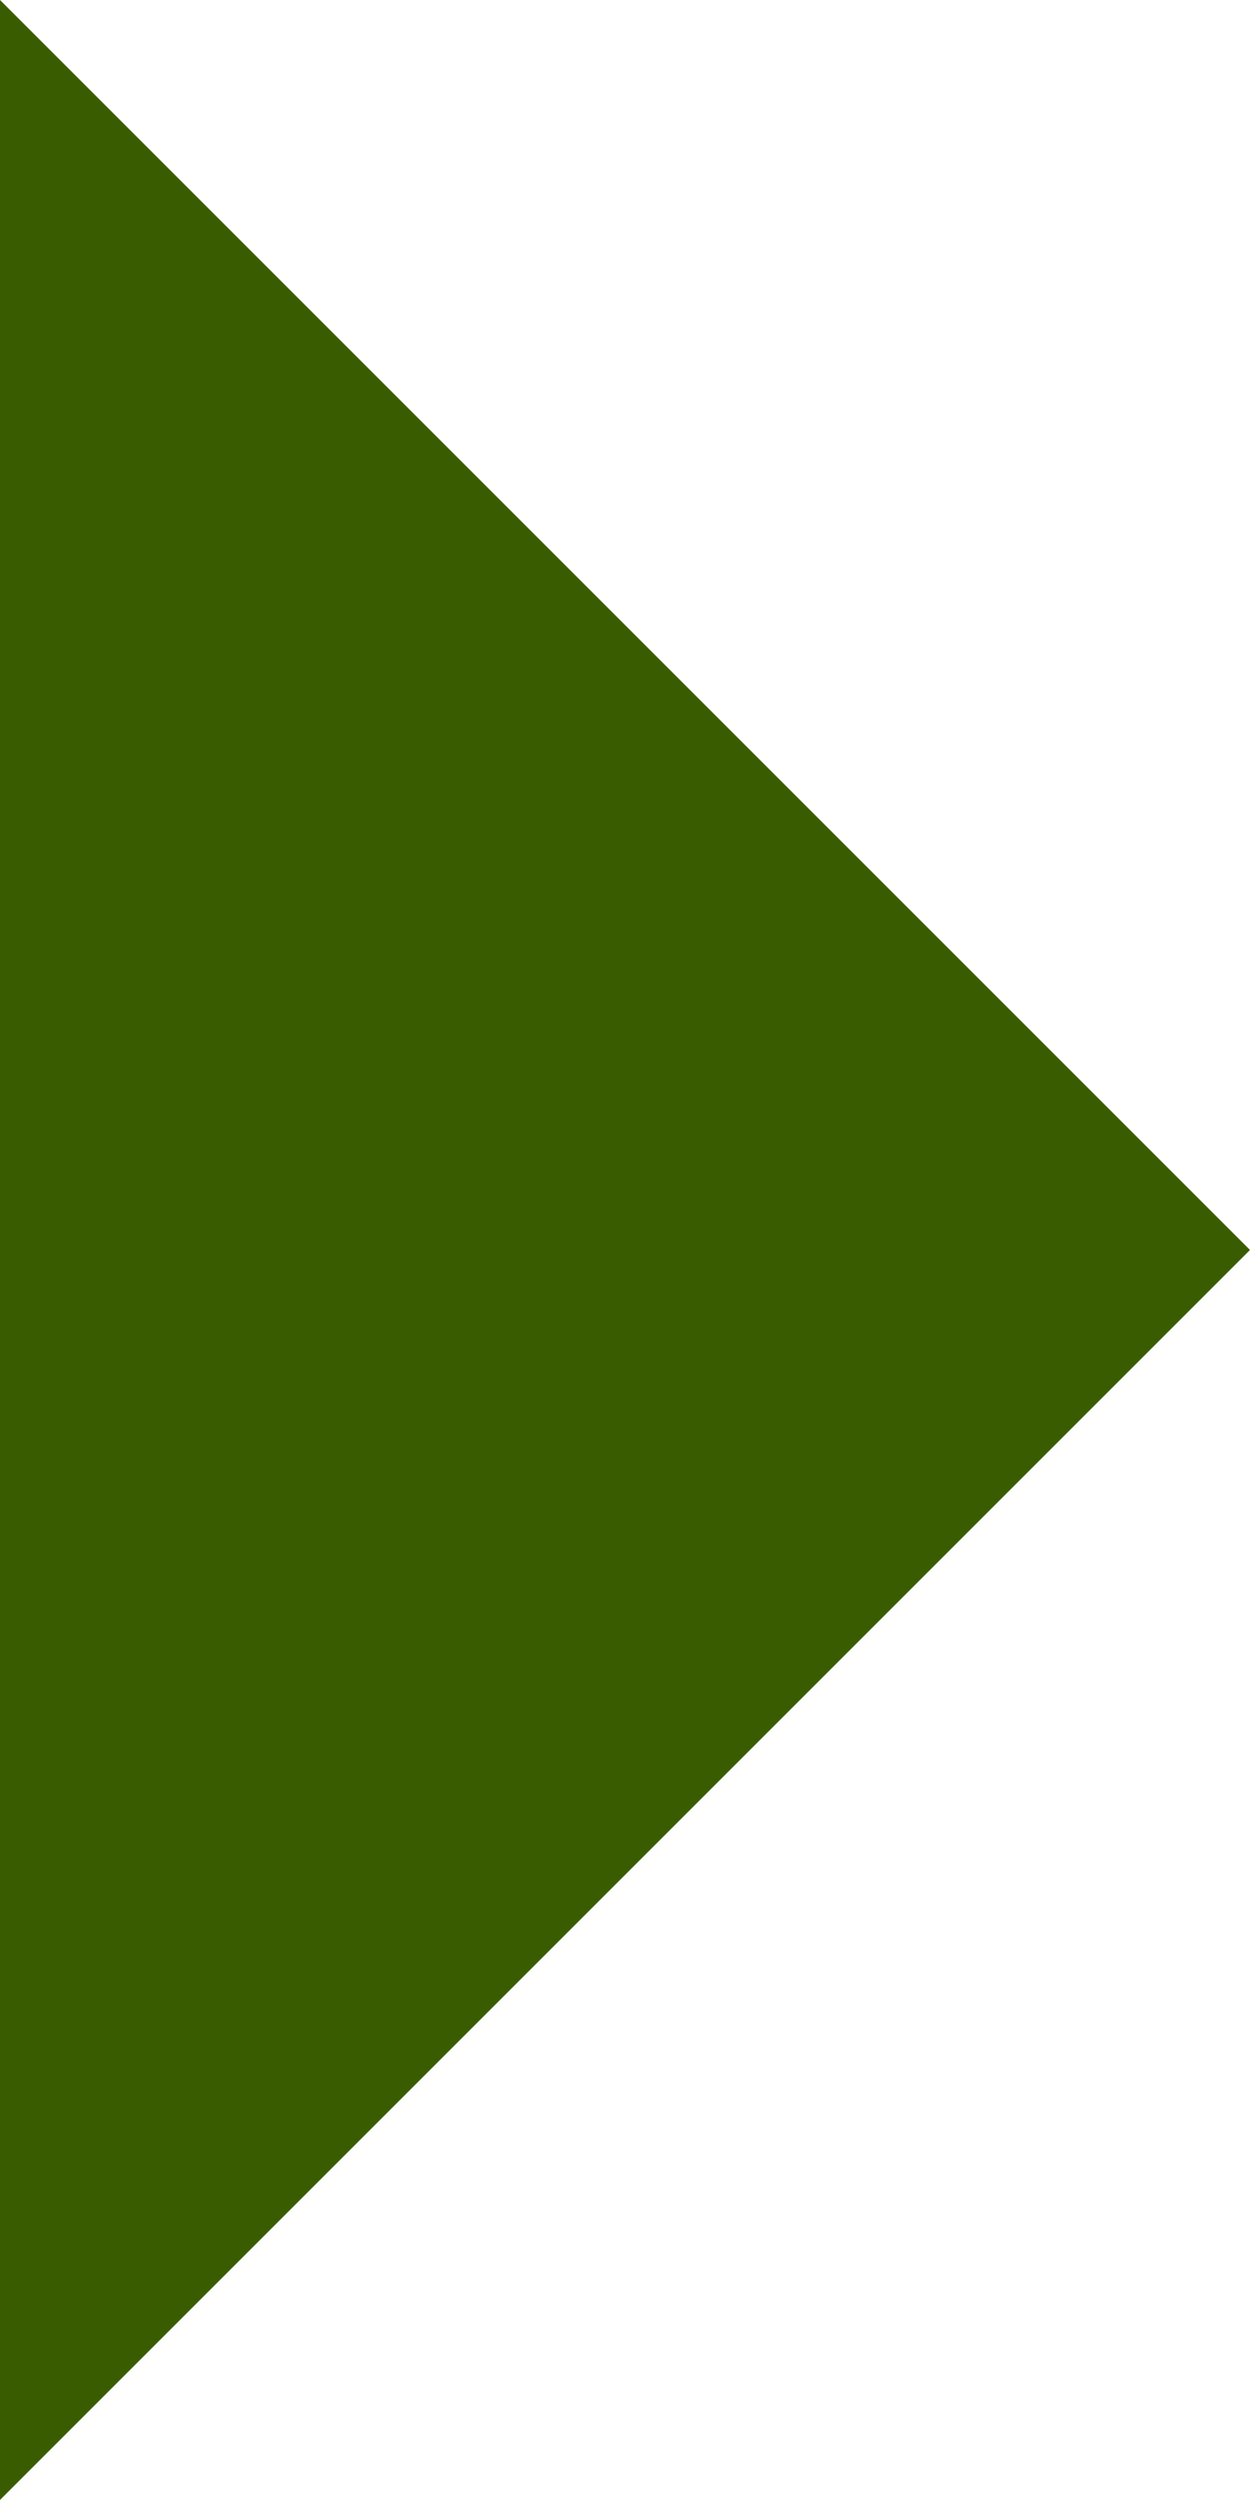
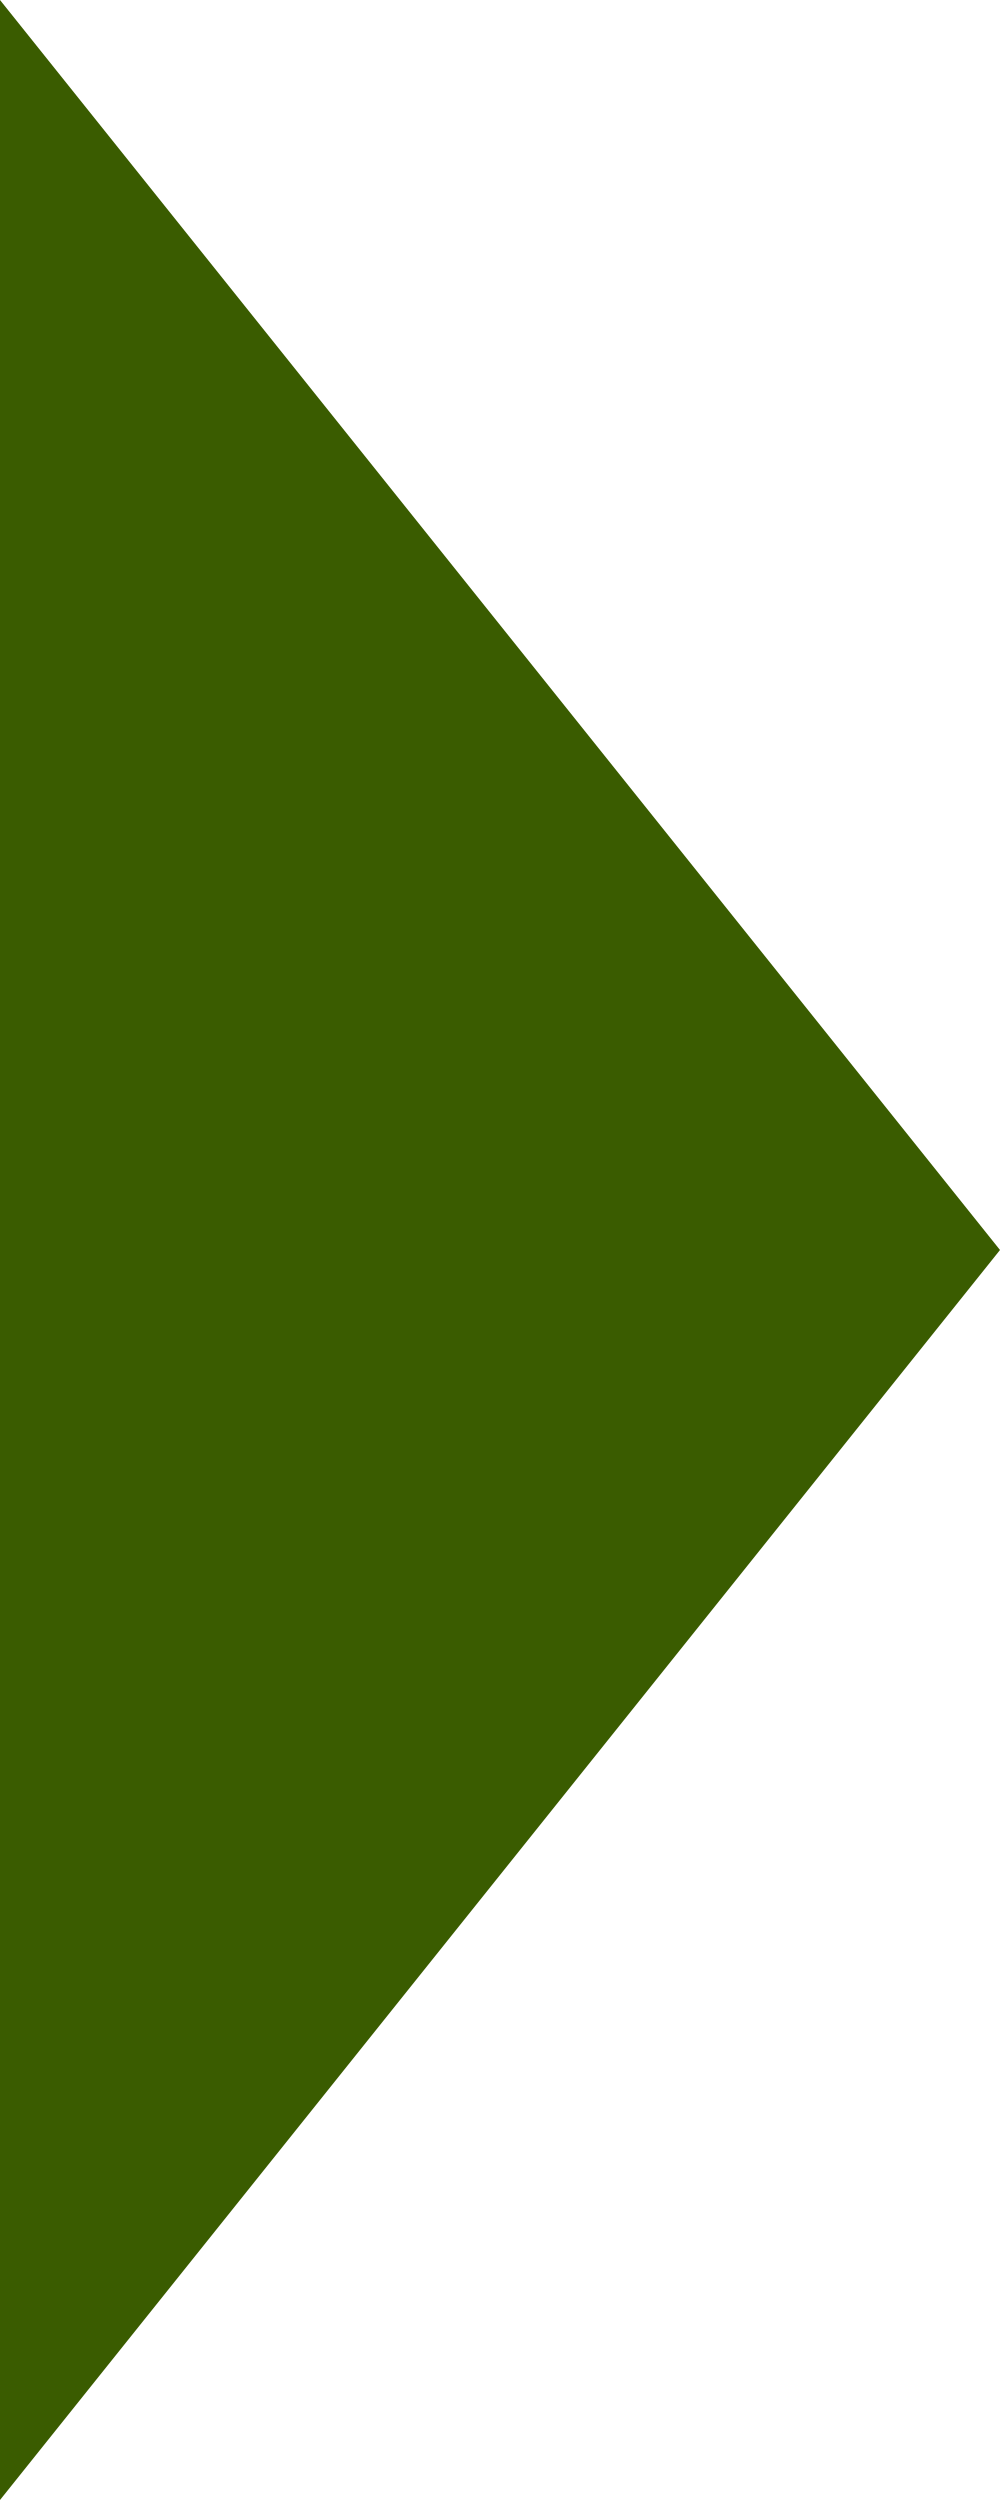
- <svg xmlns="http://www.w3.org/2000/svg" width="6" height="12" viewBox="0 0 6 12">
+ <svg xmlns="http://www.w3.org/2000/svg" width="4" height="10" viewBox="0 0 4 10">
  <g id="Layer_2" data-name="Layer 2">
    <g id="Layer_4" data-name="Layer 4">
-       <polygon points="0 12 0 0 6 6 0 12" fill="#3a5c00" />
+       <polygon points="0 10 0 0 4 5 0 10" fill="#3a5c00" />
    </g>
  </g>
</svg>
